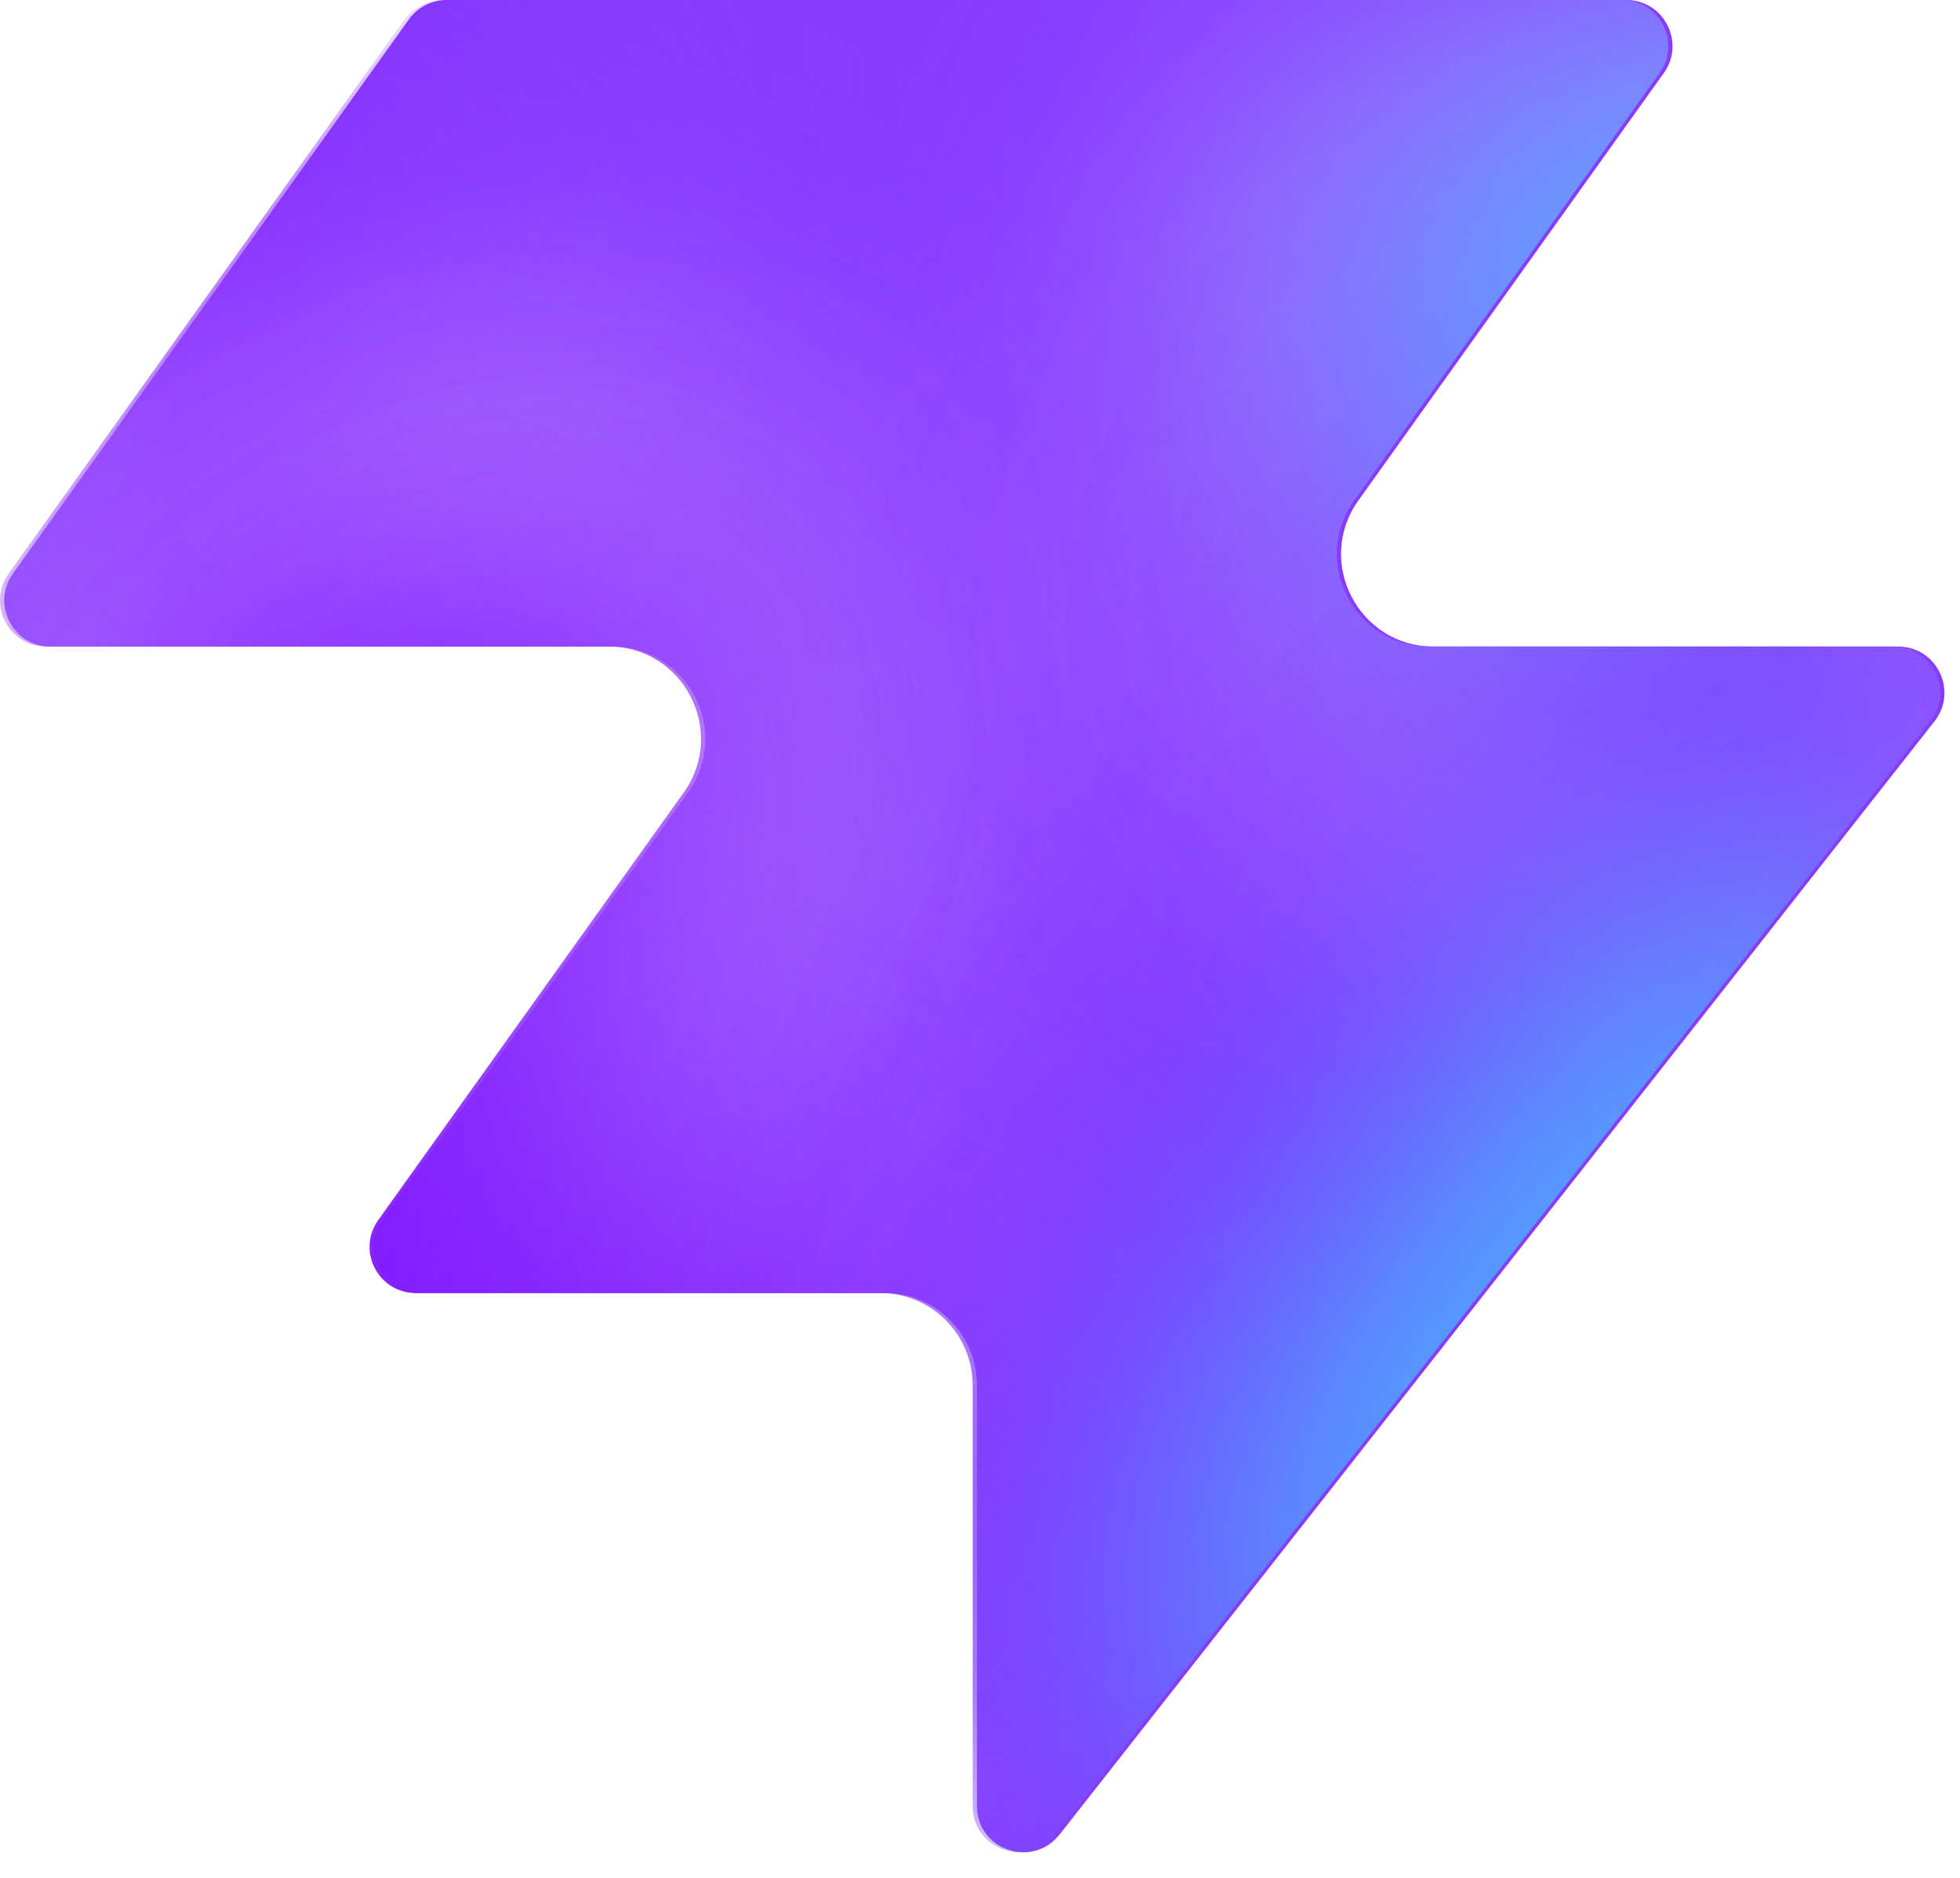
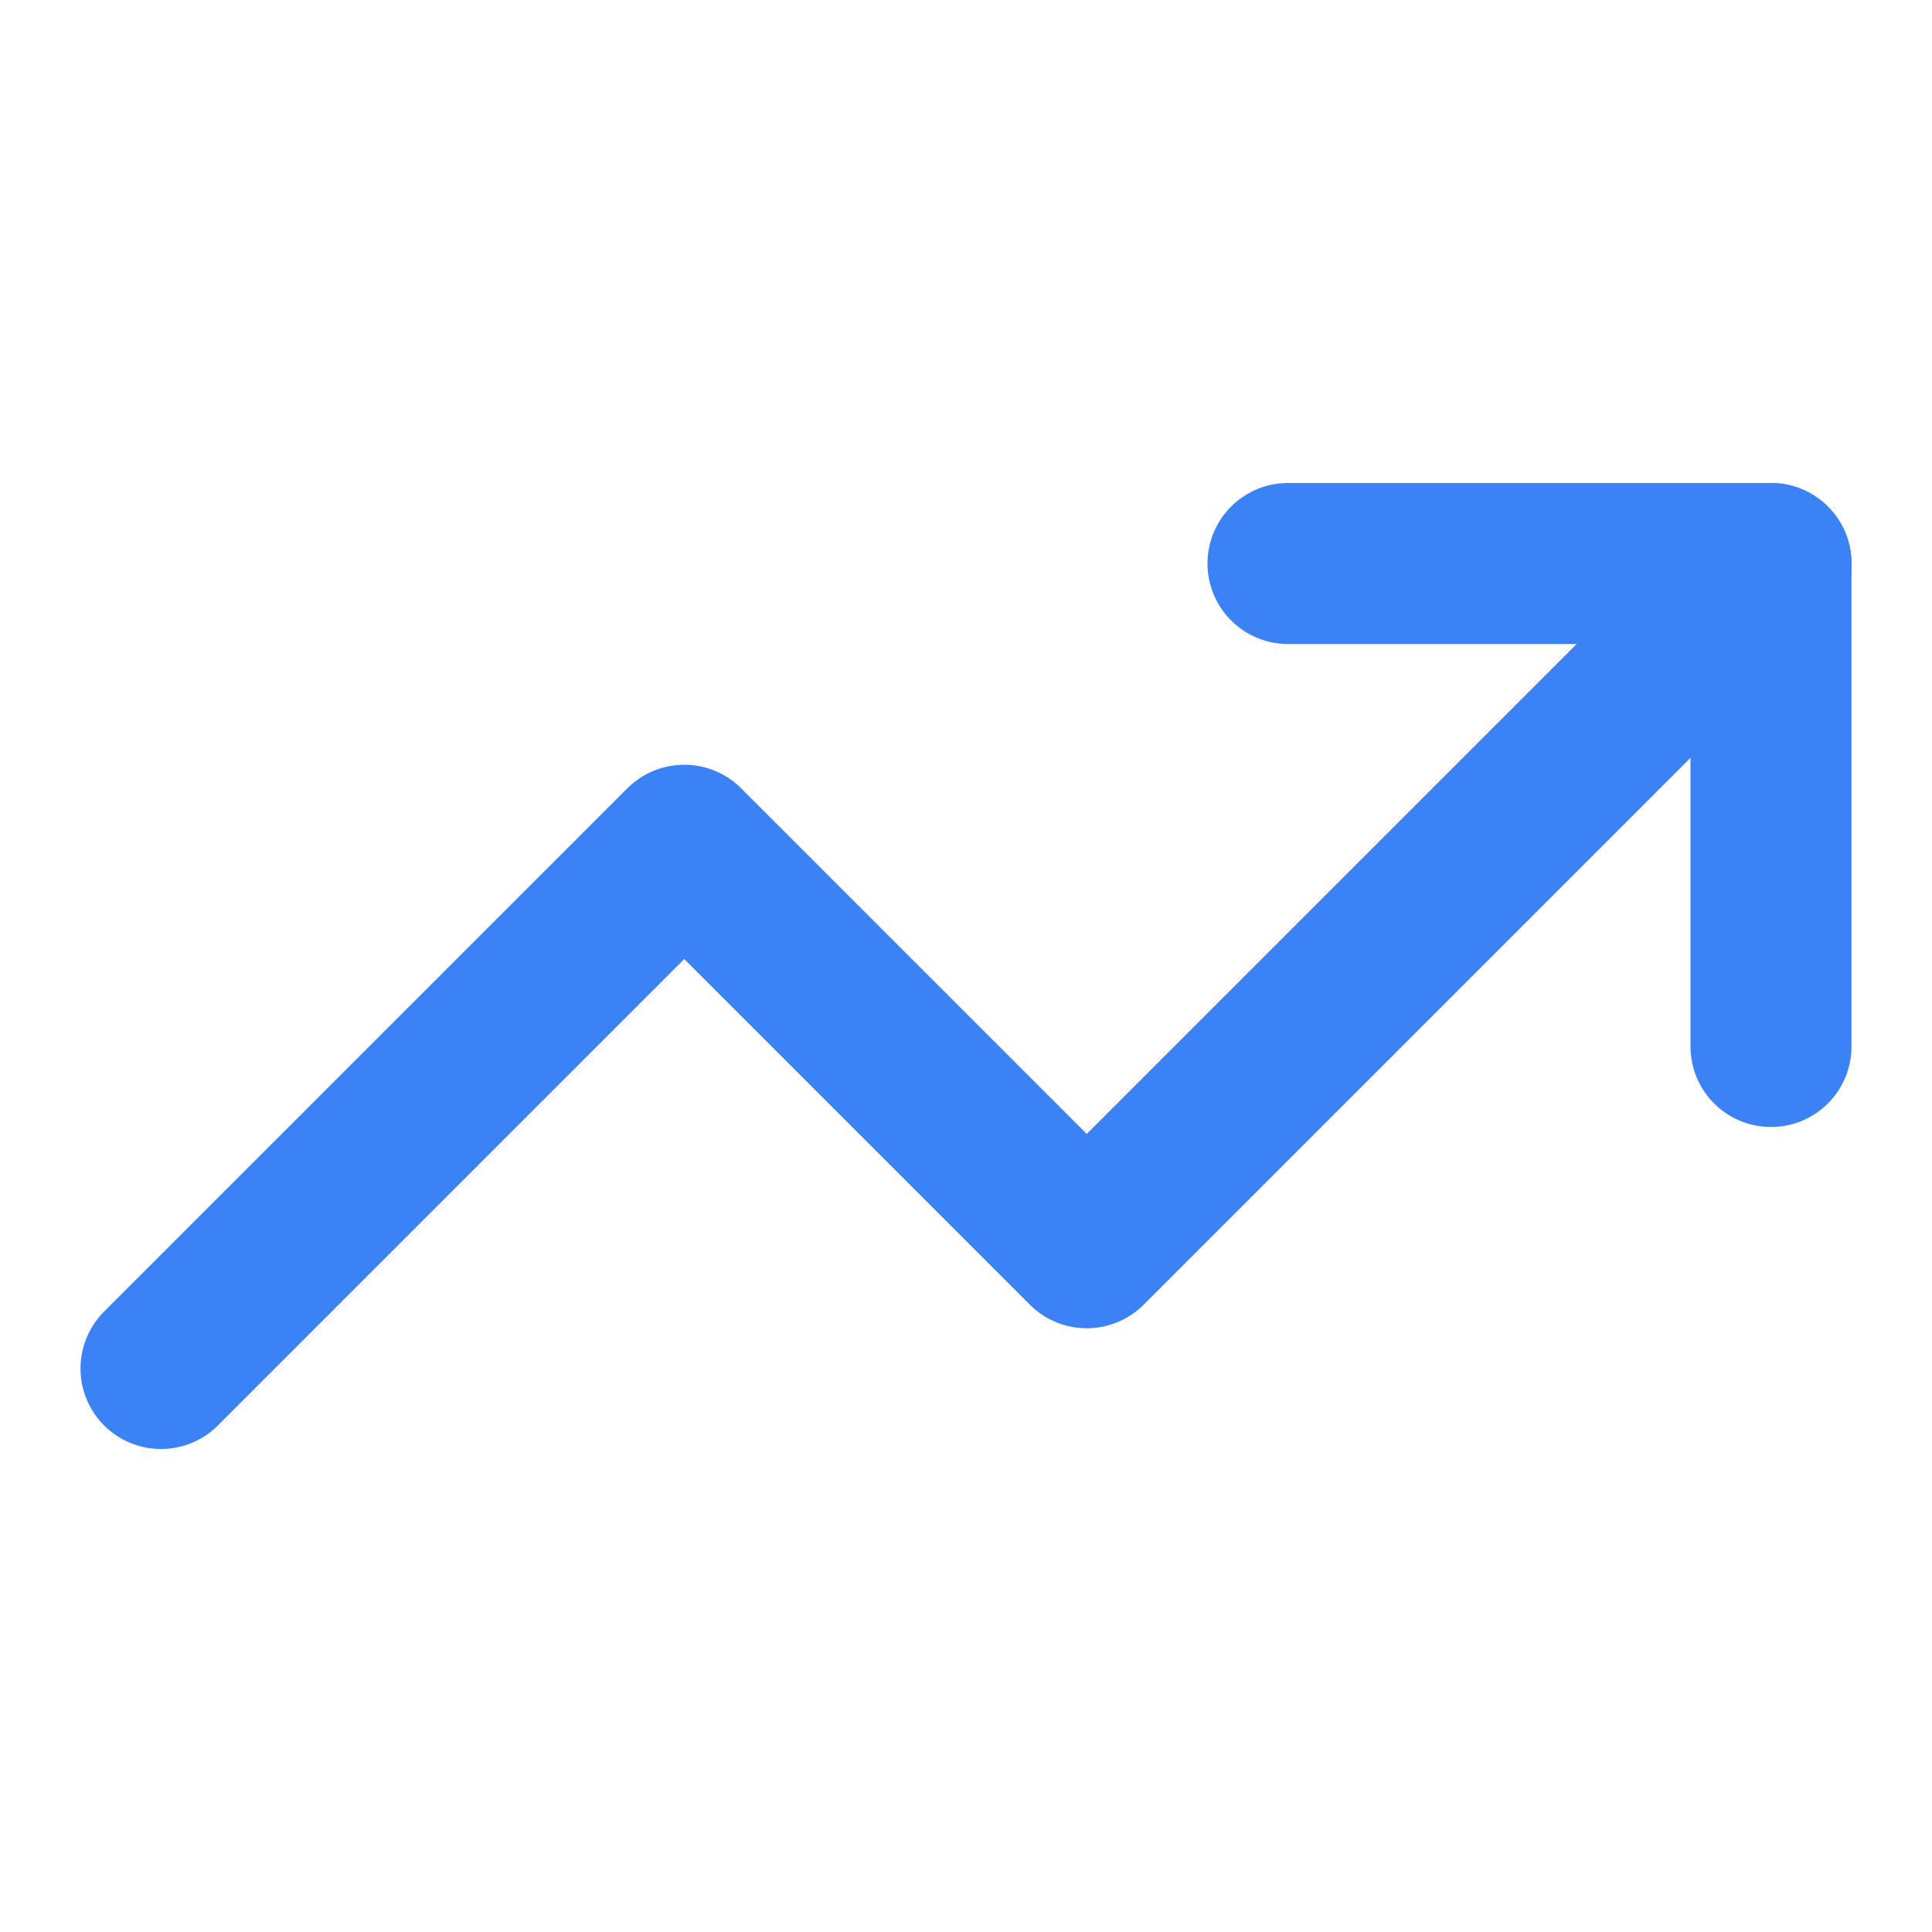
- <svg xmlns="http://www.w3.org/2000/svg" width="48" height="46" fill="none" viewBox="0 0 48 46">
-   <path fill="#863bff" d="M25.946 44.938c-.664.845-2.021.375-2.021-.698V33.937a2.26 2.26 0 0 0-2.262-2.262H10.287c-.92 0-1.456-1.04-.92-1.788l7.48-10.471c1.07-1.497 0-3.578-1.842-3.578H1.237c-.92 0-1.456-1.04-.92-1.788L10.013.474c.214-.297.556-.474.92-.474h28.894c.92 0 1.456 1.04.92 1.788l-7.48 10.471c-1.07 1.498 0 3.579 1.842 3.579h11.377c.943 0 1.473 1.088.89 1.83L25.947 44.94z" style="fill:#863bff;fill:color(display-p3 .525 .23 1);fill-opacity:1" />
-   <mask id="a" width="48" height="46" x="0" y="0" maskUnits="userSpaceOnUse" style="mask-type:alpha">
-     <path fill="#000" d="M25.842 44.938c-.664.844-2.021.375-2.021-.698V33.937a2.26 2.26 0 0 0-2.262-2.262H10.183c-.92 0-1.456-1.04-.92-1.788l7.48-10.471c1.07-1.498 0-3.579-1.842-3.579H1.133c-.92 0-1.456-1.04-.92-1.787L9.91.473c.214-.297.556-.474.92-.474h28.894c.92 0 1.456 1.04.92 1.788l-7.48 10.471c-1.07 1.498 0 3.578 1.842 3.578h11.377c.943 0 1.473 1.088.89 1.832L25.843 44.94z" style="fill:#000;fill-opacity:1" />
-   </mask>
-   <g mask="url(#a)">
-     <g filter="url(#b)">
-       <ellipse cx="5.508" cy="14.704" fill="#ede6ff" rx="5.508" ry="14.704" style="fill:#ede6ff;fill:color(display-p3 .927 .903 1);fill-opacity:1" transform="matrix(.00324 1 1 -.00324 -4.47 31.516)" />
-     </g>
-     <g filter="url(#c)">
-       <ellipse cx="10.399" cy="29.851" fill="#ede6ff" rx="10.399" ry="29.851" style="fill:#ede6ff;fill:color(display-p3 .927 .903 1);fill-opacity:1" transform="matrix(.00324 1 1 -.00324 -39.328 7.883)" />
-     </g>
-     <g filter="url(#d)">
-       <ellipse cx="5.508" cy="30.487" fill="#7e14ff" rx="5.508" ry="30.487" style="fill:#7e14ff;fill:color(display-p3 .492 .077 1);fill-opacity:1" transform="rotate(89.814 -25.913 -14.639)scale(1 -1)" />
-     </g>
-     <g filter="url(#e)">
-       <ellipse cx="5.508" cy="30.599" fill="#7e14ff" rx="5.508" ry="30.599" style="fill:#7e14ff;fill:color(display-p3 .492 .077 1);fill-opacity:1" transform="rotate(89.814 -32.644 -3.334)scale(1 -1)" />
-     </g>
-     <g filter="url(#f)">
-       <ellipse cx="5.508" cy="30.599" fill="#7e14ff" rx="5.508" ry="30.599" style="fill:#7e14ff;fill:color(display-p3 .492 .077 1);fill-opacity:1" transform="matrix(.00324 1 1 -.00324 -34.34 30.47)" />
-     </g>
-     <g filter="url(#g)">
-       <ellipse cx="14.072" cy="22.078" fill="#ede6ff" rx="14.072" ry="22.078" style="fill:#ede6ff;fill:color(display-p3 .927 .903 1);fill-opacity:1" transform="rotate(93.35 24.506 48.493)scale(-1 1)" />
-     </g>
-     <g filter="url(#h)">
-       <ellipse cx="3.47" cy="21.501" fill="#7e14ff" rx="3.47" ry="21.501" style="fill:#7e14ff;fill:color(display-p3 .492 .077 1);fill-opacity:1" transform="rotate(89.009 28.708 47.59)scale(-1 1)" />
-     </g>
-     <g filter="url(#i)">
-       <ellipse cx="3.47" cy="21.501" fill="#7e14ff" rx="3.47" ry="21.501" style="fill:#7e14ff;fill:color(display-p3 .492 .077 1);fill-opacity:1" transform="rotate(89.009 28.708 47.59)scale(-1 1)" />
-     </g>
-     <g filter="url(#j)">
-       <ellipse cx=".387" cy="8.972" fill="#7e14ff" rx="4.407" ry="29.108" style="fill:#7e14ff;fill:color(display-p3 .492 .077 1);fill-opacity:1" transform="rotate(39.51 .387 8.972)" />
-     </g>
-     <g filter="url(#k)">
-       <ellipse cx="47.523" cy="-6.092" fill="#7e14ff" rx="4.407" ry="29.108" style="fill:#7e14ff;fill:color(display-p3 .492 .077 1);fill-opacity:1" transform="rotate(37.892 47.523 -6.092)" />
-     </g>
-     <g filter="url(#l)">
-       <ellipse cx="41.412" cy="6.333" fill="#47bfff" rx="5.971" ry="9.665" style="fill:#47bfff;fill:color(display-p3 .28 .748 1);fill-opacity:1" transform="rotate(37.892 41.412 6.333)" />
-     </g>
-     <g filter="url(#m)">
-       <ellipse cx="-1.879" cy="38.332" fill="#7e14ff" rx="4.407" ry="29.108" style="fill:#7e14ff;fill:color(display-p3 .492 .077 1);fill-opacity:1" transform="rotate(37.892 -1.88 38.332)" />
-     </g>
-     <g filter="url(#n)">
-       <ellipse cx="-1.879" cy="38.332" fill="#7e14ff" rx="4.407" ry="29.108" style="fill:#7e14ff;fill:color(display-p3 .492 .077 1);fill-opacity:1" transform="rotate(37.892 -1.88 38.332)" />
-     </g>
-     <g filter="url(#o)">
-       <ellipse cx="35.651" cy="29.907" fill="#7e14ff" rx="4.407" ry="29.108" style="fill:#7e14ff;fill:color(display-p3 .492 .077 1);fill-opacity:1" transform="rotate(37.892 35.651 29.907)" />
-     </g>
-     <g filter="url(#p)">
-       <ellipse cx="38.418" cy="32.4" fill="#47bfff" rx="5.971" ry="15.297" style="fill:#47bfff;fill:color(display-p3 .28 .748 1);fill-opacity:1" transform="rotate(37.892 38.418 32.4)" />
-     </g>
-   </g>
-   <defs>
-     <filter id="b" width="60.045" height="41.654" x="-19.77" y="16.149" color-interpolation-filters="sRGB" filterUnits="userSpaceOnUse">
-       <feFlood flood-opacity="0" result="BackgroundImageFix" />
-       <feBlend in="SourceGraphic" in2="BackgroundImageFix" result="shape" />
-       <feGaussianBlur result="effect1_foregroundBlur_2002_17158" stdDeviation="7.659" />
-     </filter>
-     <filter id="c" width="90.34" height="51.437" x="-54.613" y="-7.533" color-interpolation-filters="sRGB" filterUnits="userSpaceOnUse">
-       <feFlood flood-opacity="0" result="BackgroundImageFix" />
-       <feBlend in="SourceGraphic" in2="BackgroundImageFix" result="shape" />
-       <feGaussianBlur result="effect1_foregroundBlur_2002_17158" stdDeviation="7.659" />
-     </filter>
-     <filter id="d" width="79.355" height="29.4" x="-49.64" y="2.03" color-interpolation-filters="sRGB" filterUnits="userSpaceOnUse">
-       <feFlood flood-opacity="0" result="BackgroundImageFix" />
-       <feBlend in="SourceGraphic" in2="BackgroundImageFix" result="shape" />
-       <feGaussianBlur result="effect1_foregroundBlur_2002_17158" stdDeviation="4.596" />
-     </filter>
-     <filter id="e" width="79.579" height="29.4" x="-45.045" y="20.029" color-interpolation-filters="sRGB" filterUnits="userSpaceOnUse">
-       <feFlood flood-opacity="0" result="BackgroundImageFix" />
-       <feBlend in="SourceGraphic" in2="BackgroundImageFix" result="shape" />
-       <feGaussianBlur result="effect1_foregroundBlur_2002_17158" stdDeviation="4.596" />
-     </filter>
-     <filter id="f" width="79.579" height="29.4" x="-43.513" y="21.178" color-interpolation-filters="sRGB" filterUnits="userSpaceOnUse">
-       <feFlood flood-opacity="0" result="BackgroundImageFix" />
-       <feBlend in="SourceGraphic" in2="BackgroundImageFix" result="shape" />
-       <feGaussianBlur result="effect1_foregroundBlur_2002_17158" stdDeviation="4.596" />
-     </filter>
-     <filter id="g" width="74.749" height="58.852" x="15.756" y="-17.901" color-interpolation-filters="sRGB" filterUnits="userSpaceOnUse">
-       <feFlood flood-opacity="0" result="BackgroundImageFix" />
-       <feBlend in="SourceGraphic" in2="BackgroundImageFix" result="shape" />
-       <feGaussianBlur result="effect1_foregroundBlur_2002_17158" stdDeviation="7.659" />
-     </filter>
-     <filter id="h" width="61.377" height="25.362" x="23.548" y="2.284" color-interpolation-filters="sRGB" filterUnits="userSpaceOnUse">
-       <feFlood flood-opacity="0" result="BackgroundImageFix" />
-       <feBlend in="SourceGraphic" in2="BackgroundImageFix" result="shape" />
-       <feGaussianBlur result="effect1_foregroundBlur_2002_17158" stdDeviation="4.596" />
-     </filter>
-     <filter id="i" width="61.377" height="25.362" x="23.548" y="2.284" color-interpolation-filters="sRGB" filterUnits="userSpaceOnUse">
-       <feFlood flood-opacity="0" result="BackgroundImageFix" />
-       <feBlend in="SourceGraphic" in2="BackgroundImageFix" result="shape" />
-       <feGaussianBlur result="effect1_foregroundBlur_2002_17158" stdDeviation="4.596" />
-     </filter>
-     <filter id="j" width="56.045" height="63.649" x="-27.636" y="-22.853" color-interpolation-filters="sRGB" filterUnits="userSpaceOnUse">
-       <feFlood flood-opacity="0" result="BackgroundImageFix" />
-       <feBlend in="SourceGraphic" in2="BackgroundImageFix" result="shape" />
-       <feGaussianBlur result="effect1_foregroundBlur_2002_17158" stdDeviation="4.596" />
-     </filter>
-     <filter id="k" width="54.814" height="64.646" x="20.116" y="-38.415" color-interpolation-filters="sRGB" filterUnits="userSpaceOnUse">
-       <feFlood flood-opacity="0" result="BackgroundImageFix" />
-       <feBlend in="SourceGraphic" in2="BackgroundImageFix" result="shape" />
-       <feGaussianBlur result="effect1_foregroundBlur_2002_17158" stdDeviation="4.596" />
-     </filter>
-     <filter id="l" width="33.541" height="35.313" x="24.641" y="-11.323" color-interpolation-filters="sRGB" filterUnits="userSpaceOnUse">
-       <feFlood flood-opacity="0" result="BackgroundImageFix" />
-       <feBlend in="SourceGraphic" in2="BackgroundImageFix" result="shape" />
-       <feGaussianBlur result="effect1_foregroundBlur_2002_17158" stdDeviation="4.596" />
-     </filter>
-     <filter id="m" width="54.814" height="64.646" x="-29.286" y="6.009" color-interpolation-filters="sRGB" filterUnits="userSpaceOnUse">
-       <feFlood flood-opacity="0" result="BackgroundImageFix" />
-       <feBlend in="SourceGraphic" in2="BackgroundImageFix" result="shape" />
-       <feGaussianBlur result="effect1_foregroundBlur_2002_17158" stdDeviation="4.596" />
-     </filter>
-     <filter id="n" width="54.814" height="64.646" x="-29.286" y="6.009" color-interpolation-filters="sRGB" filterUnits="userSpaceOnUse">
-       <feFlood flood-opacity="0" result="BackgroundImageFix" />
-       <feBlend in="SourceGraphic" in2="BackgroundImageFix" result="shape" />
-       <feGaussianBlur result="effect1_foregroundBlur_2002_17158" stdDeviation="4.596" />
-     </filter>
-     <filter id="o" width="54.814" height="64.646" x="8.244" y="-2.416" color-interpolation-filters="sRGB" filterUnits="userSpaceOnUse">
-       <feFlood flood-opacity="0" result="BackgroundImageFix" />
-       <feBlend in="SourceGraphic" in2="BackgroundImageFix" result="shape" />
-       <feGaussianBlur result="effect1_foregroundBlur_2002_17158" stdDeviation="4.596" />
-     </filter>
-     <filter id="p" width="39.409" height="43.623" x="18.713" y="10.588" color-interpolation-filters="sRGB" filterUnits="userSpaceOnUse">
-       <feFlood flood-opacity="0" result="BackgroundImageFix" />
-       <feBlend in="SourceGraphic" in2="BackgroundImageFix" result="shape" />
-       <feGaussianBlur result="effect1_foregroundBlur_2002_17158" stdDeviation="4.596" />
-     </filter>
-   </defs>
+ <svg xmlns="http://www.w3.org/2000/svg" width="32" height="32" viewBox="0 0 24 24" fill="none" stroke="#3b82f6" stroke-width="2" stroke-linecap="round" stroke-linejoin="round">
+   <polyline points="22 7 13.5 15.5 8.5 10.5 2 17" />
+   <polyline points="16 7 22 7 22 13" />
</svg>
